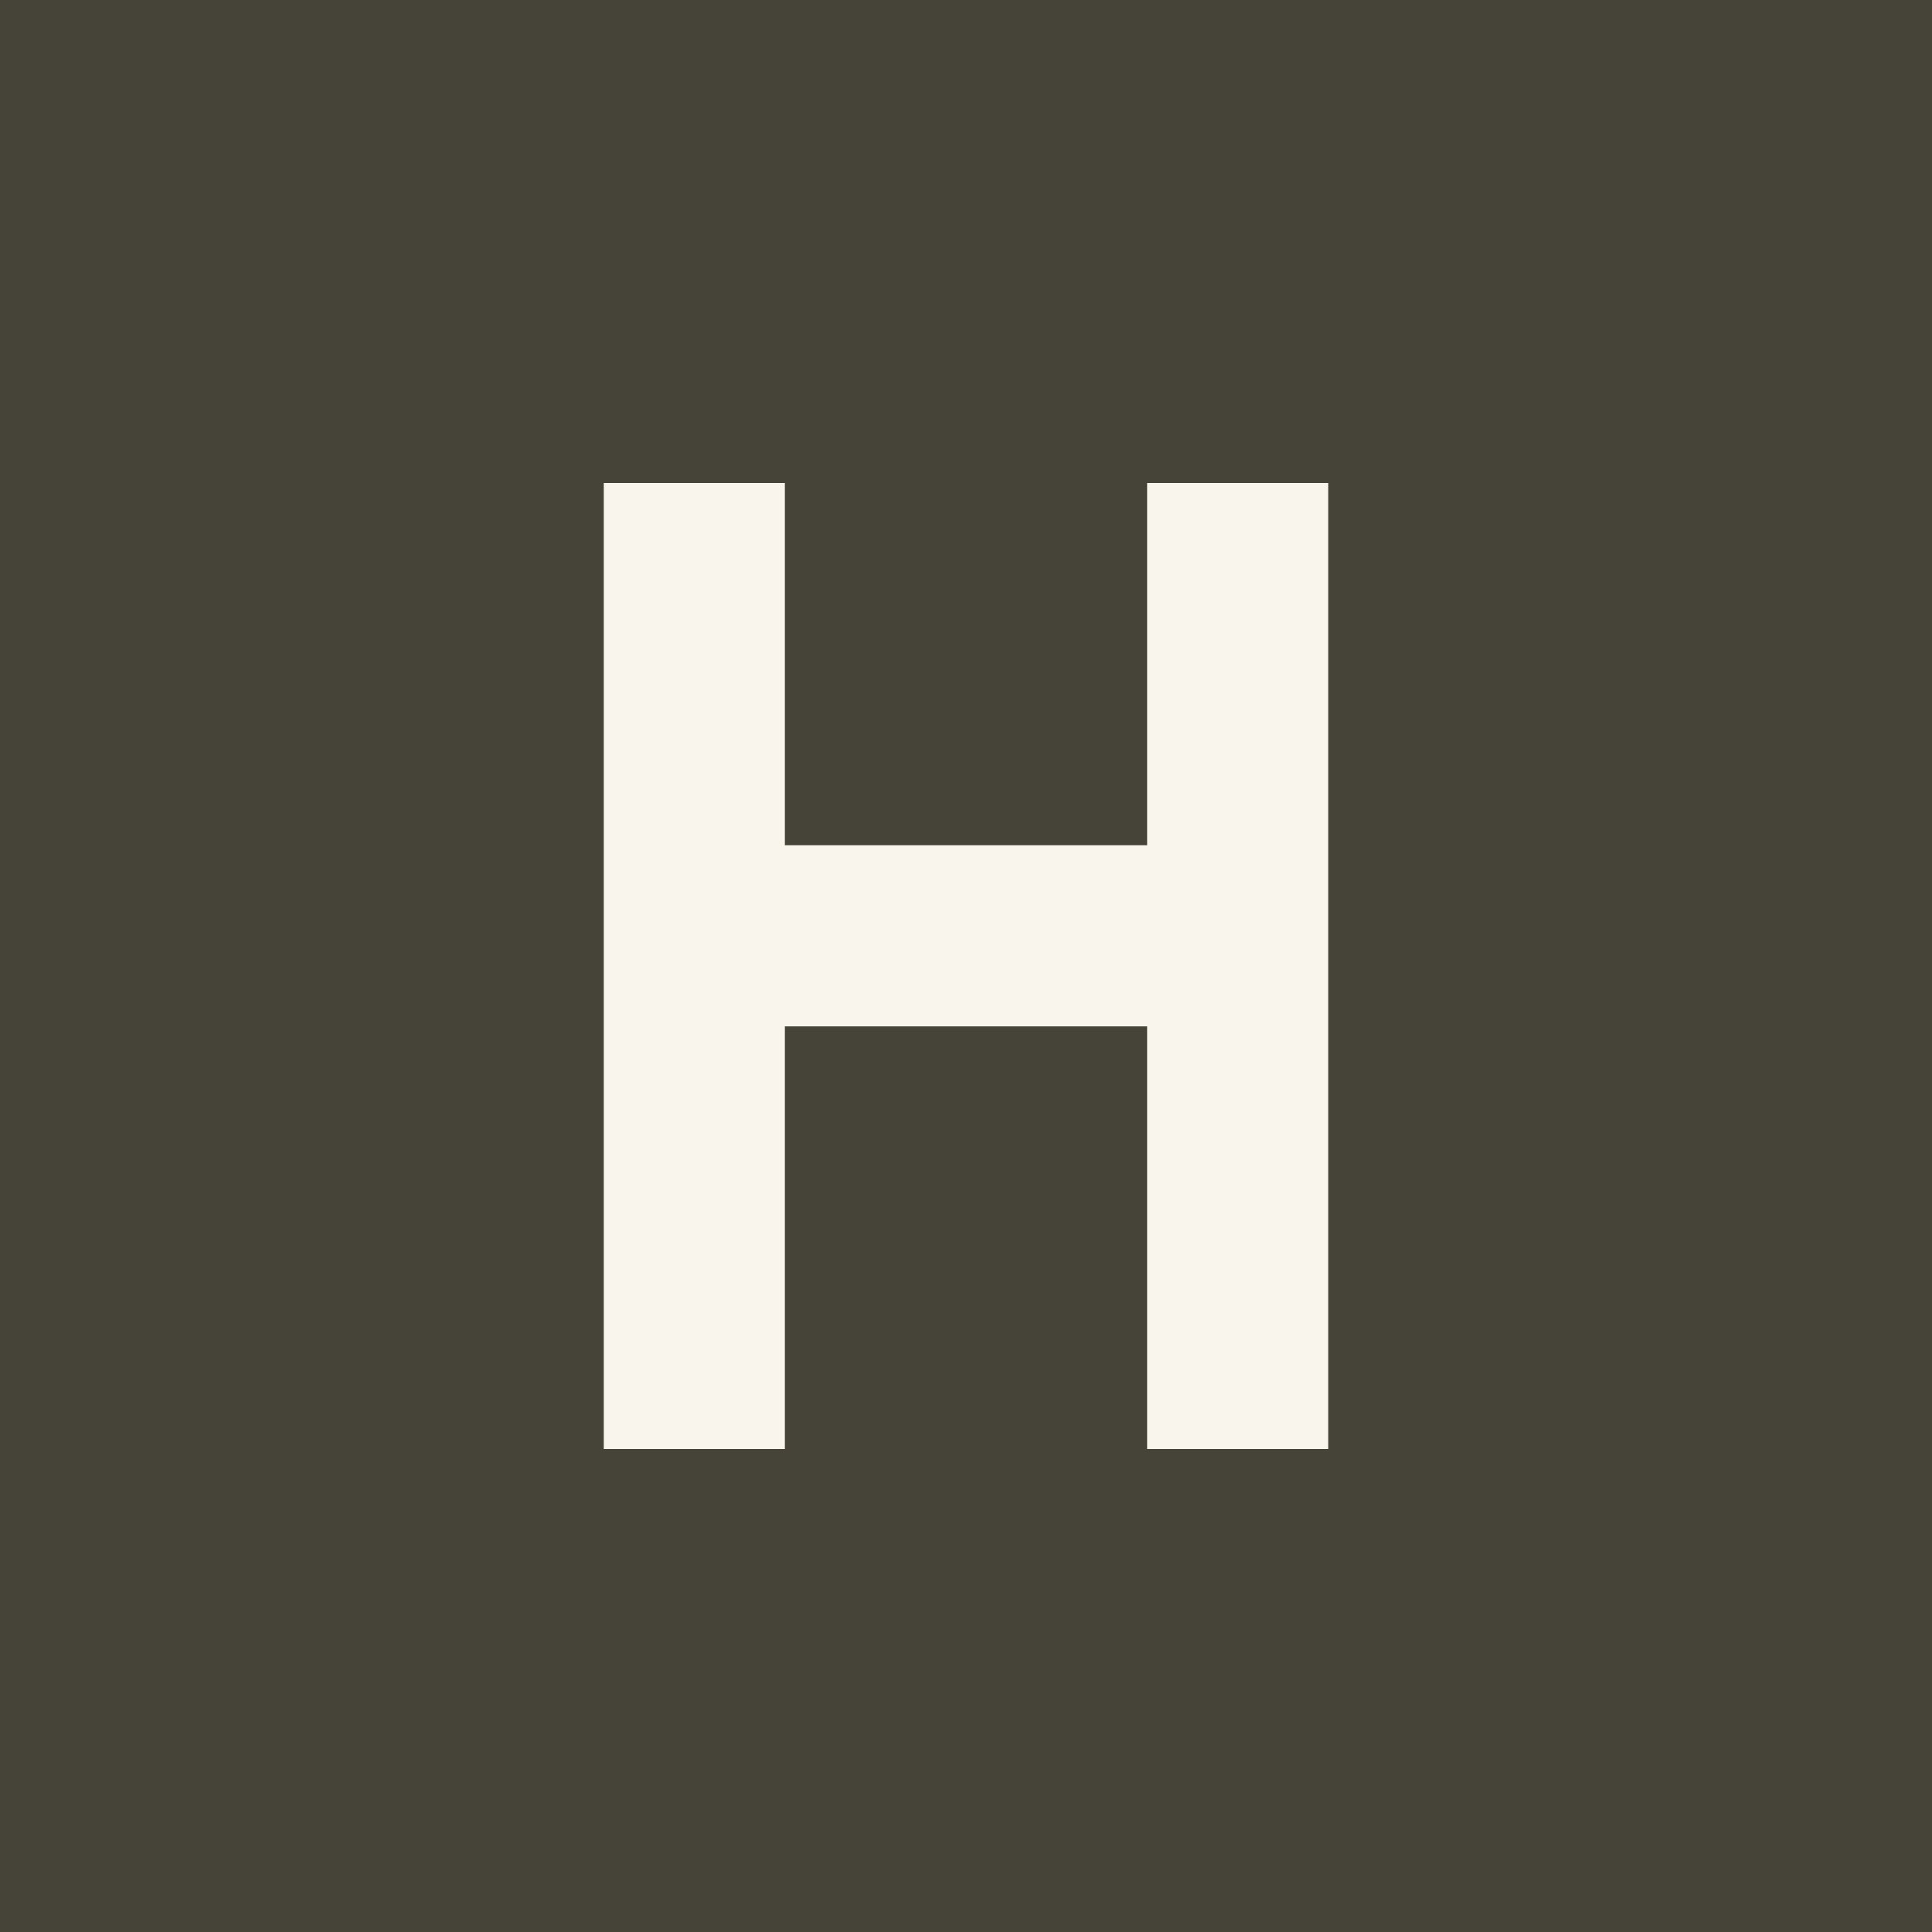
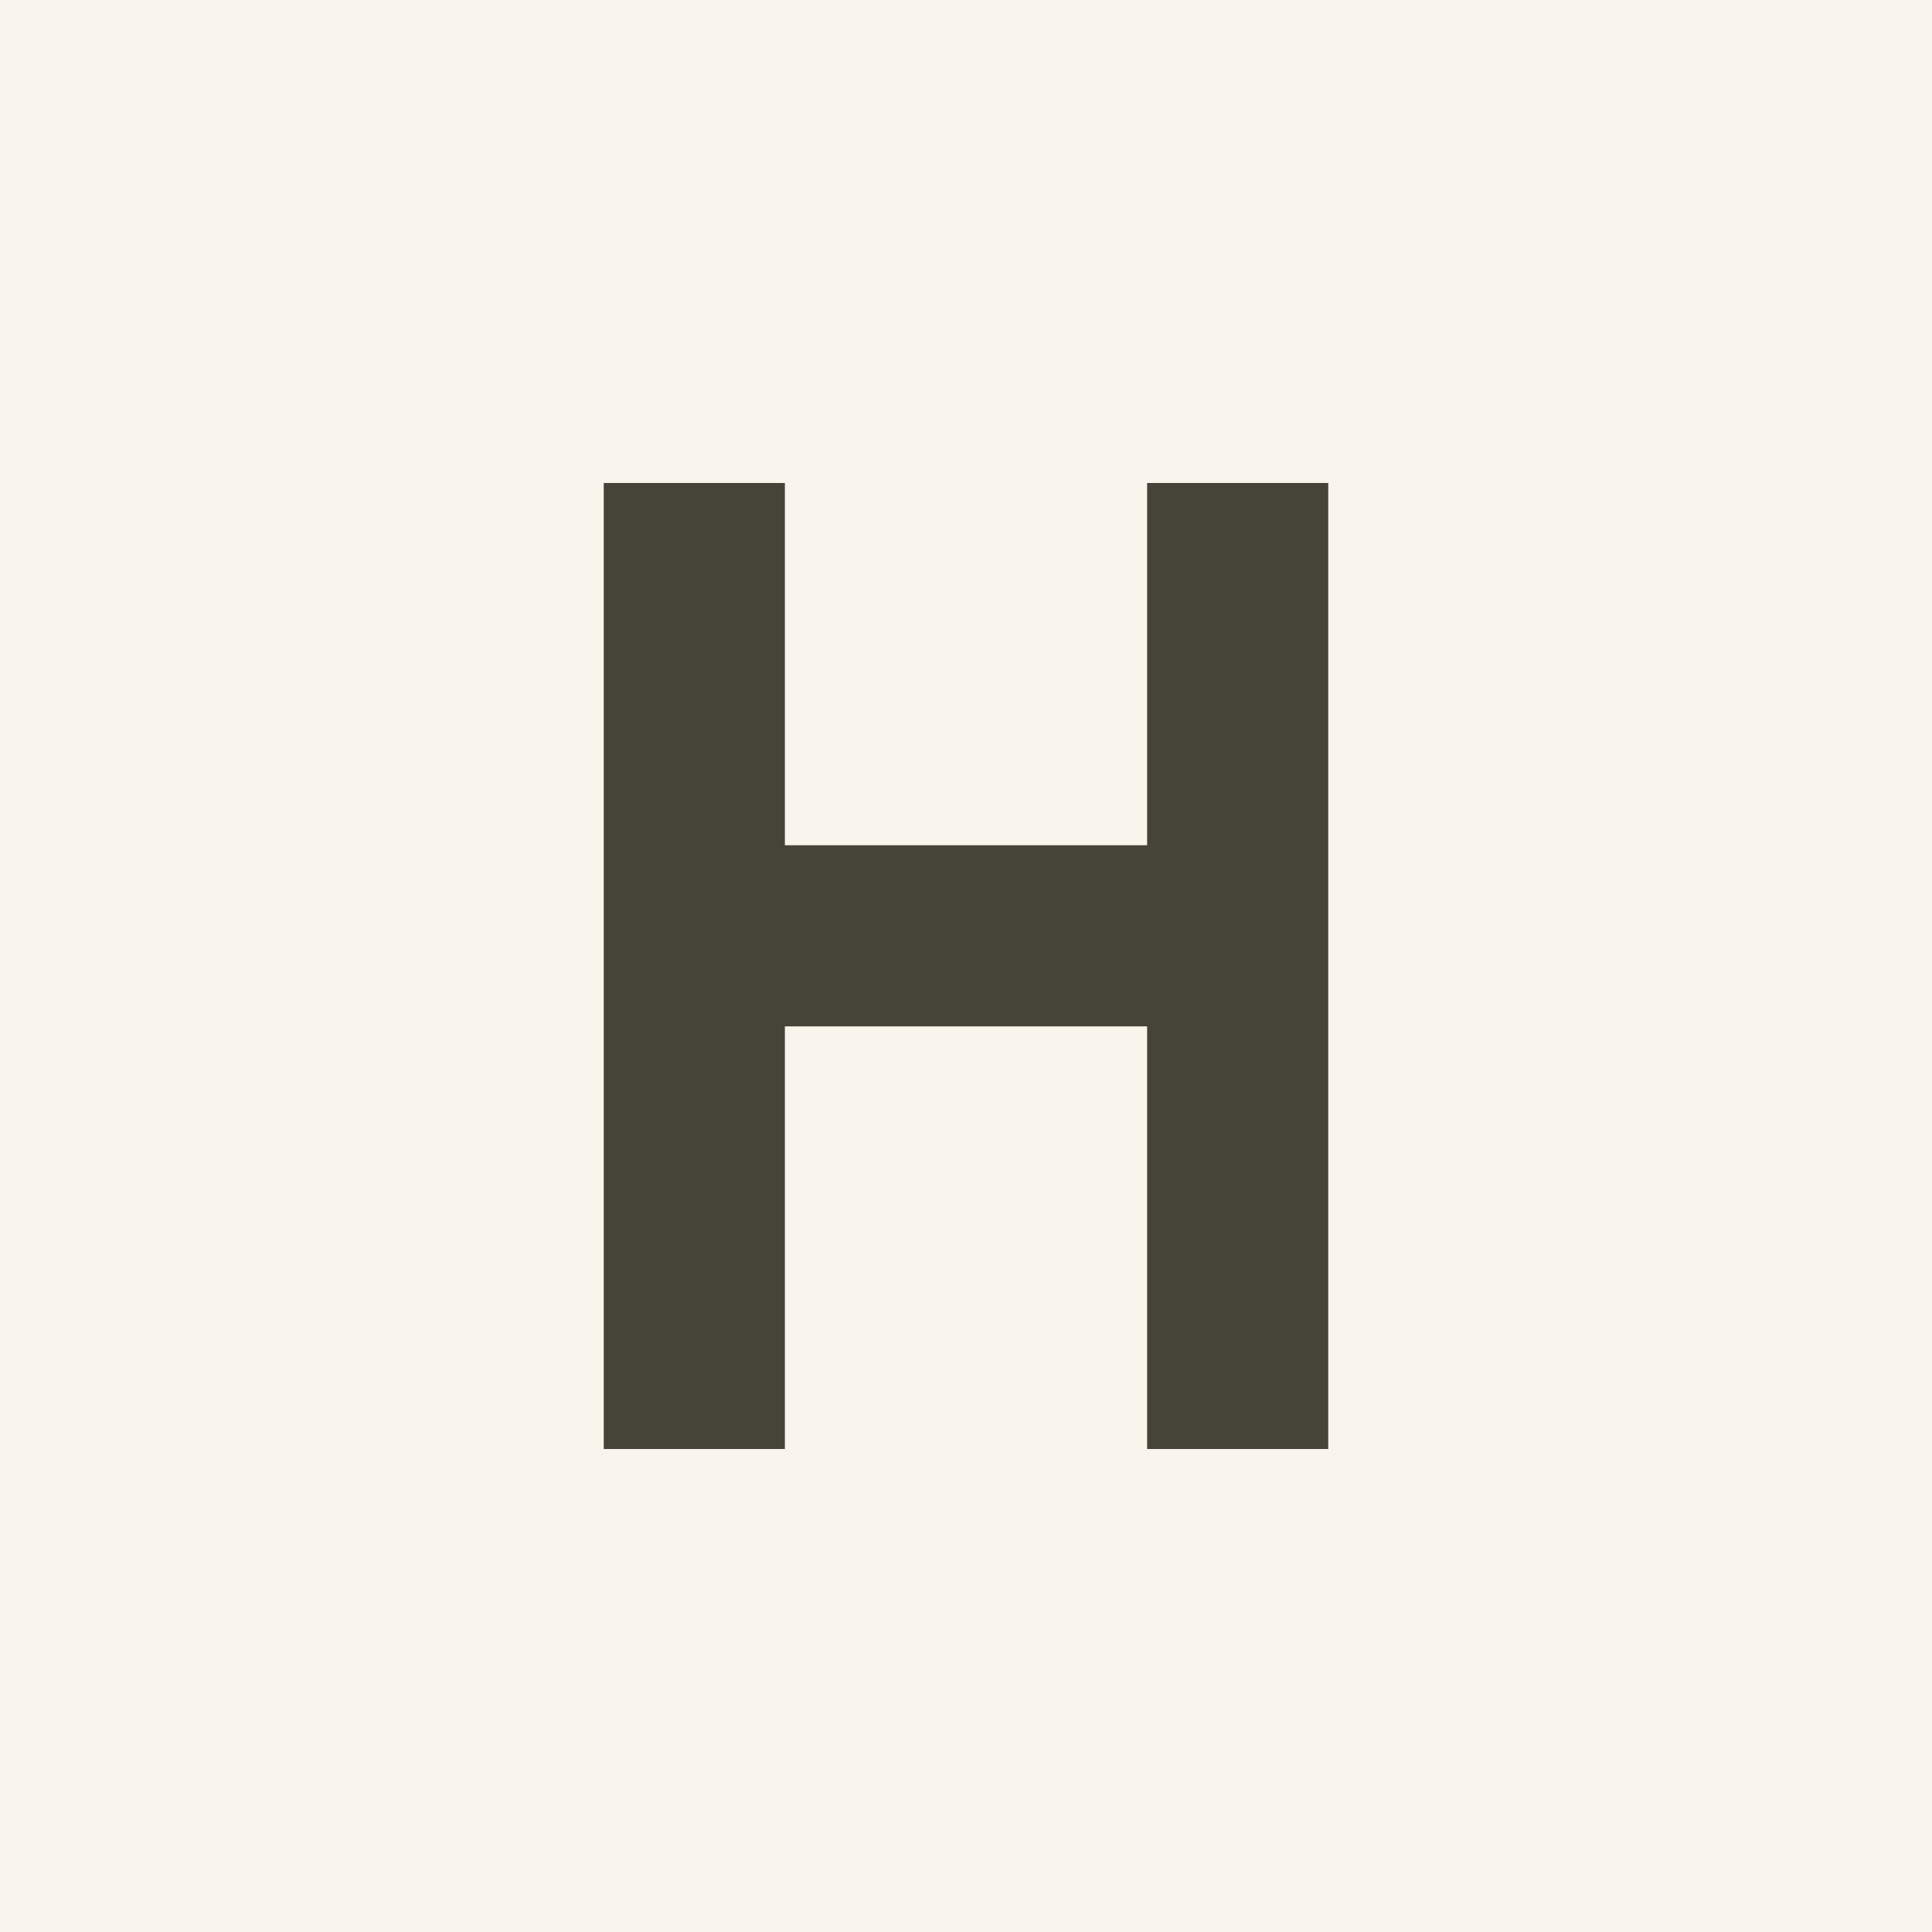
<svg xmlns="http://www.w3.org/2000/svg" height="512" viewBox="0 0 512 512" width="512">
-   <rect fill="#464339" height="544" width="544" x="-16" y="-16" />
-   <path d="m 160,128 h 48 v 96 h 96 v -96 h 48 V 384 H 304 V 272 h -96 v 112 h -48 z" fill="#f9f5ec" />
+   <rect fill="#f9f5ec" height="544" width="544" x="-16" y="-16" />
+   <path d="m 160,128 h 48 v 96 h 96 v -96 h 48 V 384 H 304 V 272 h -96 v 112 h -48 z" fill="#464339" />
</svg>
